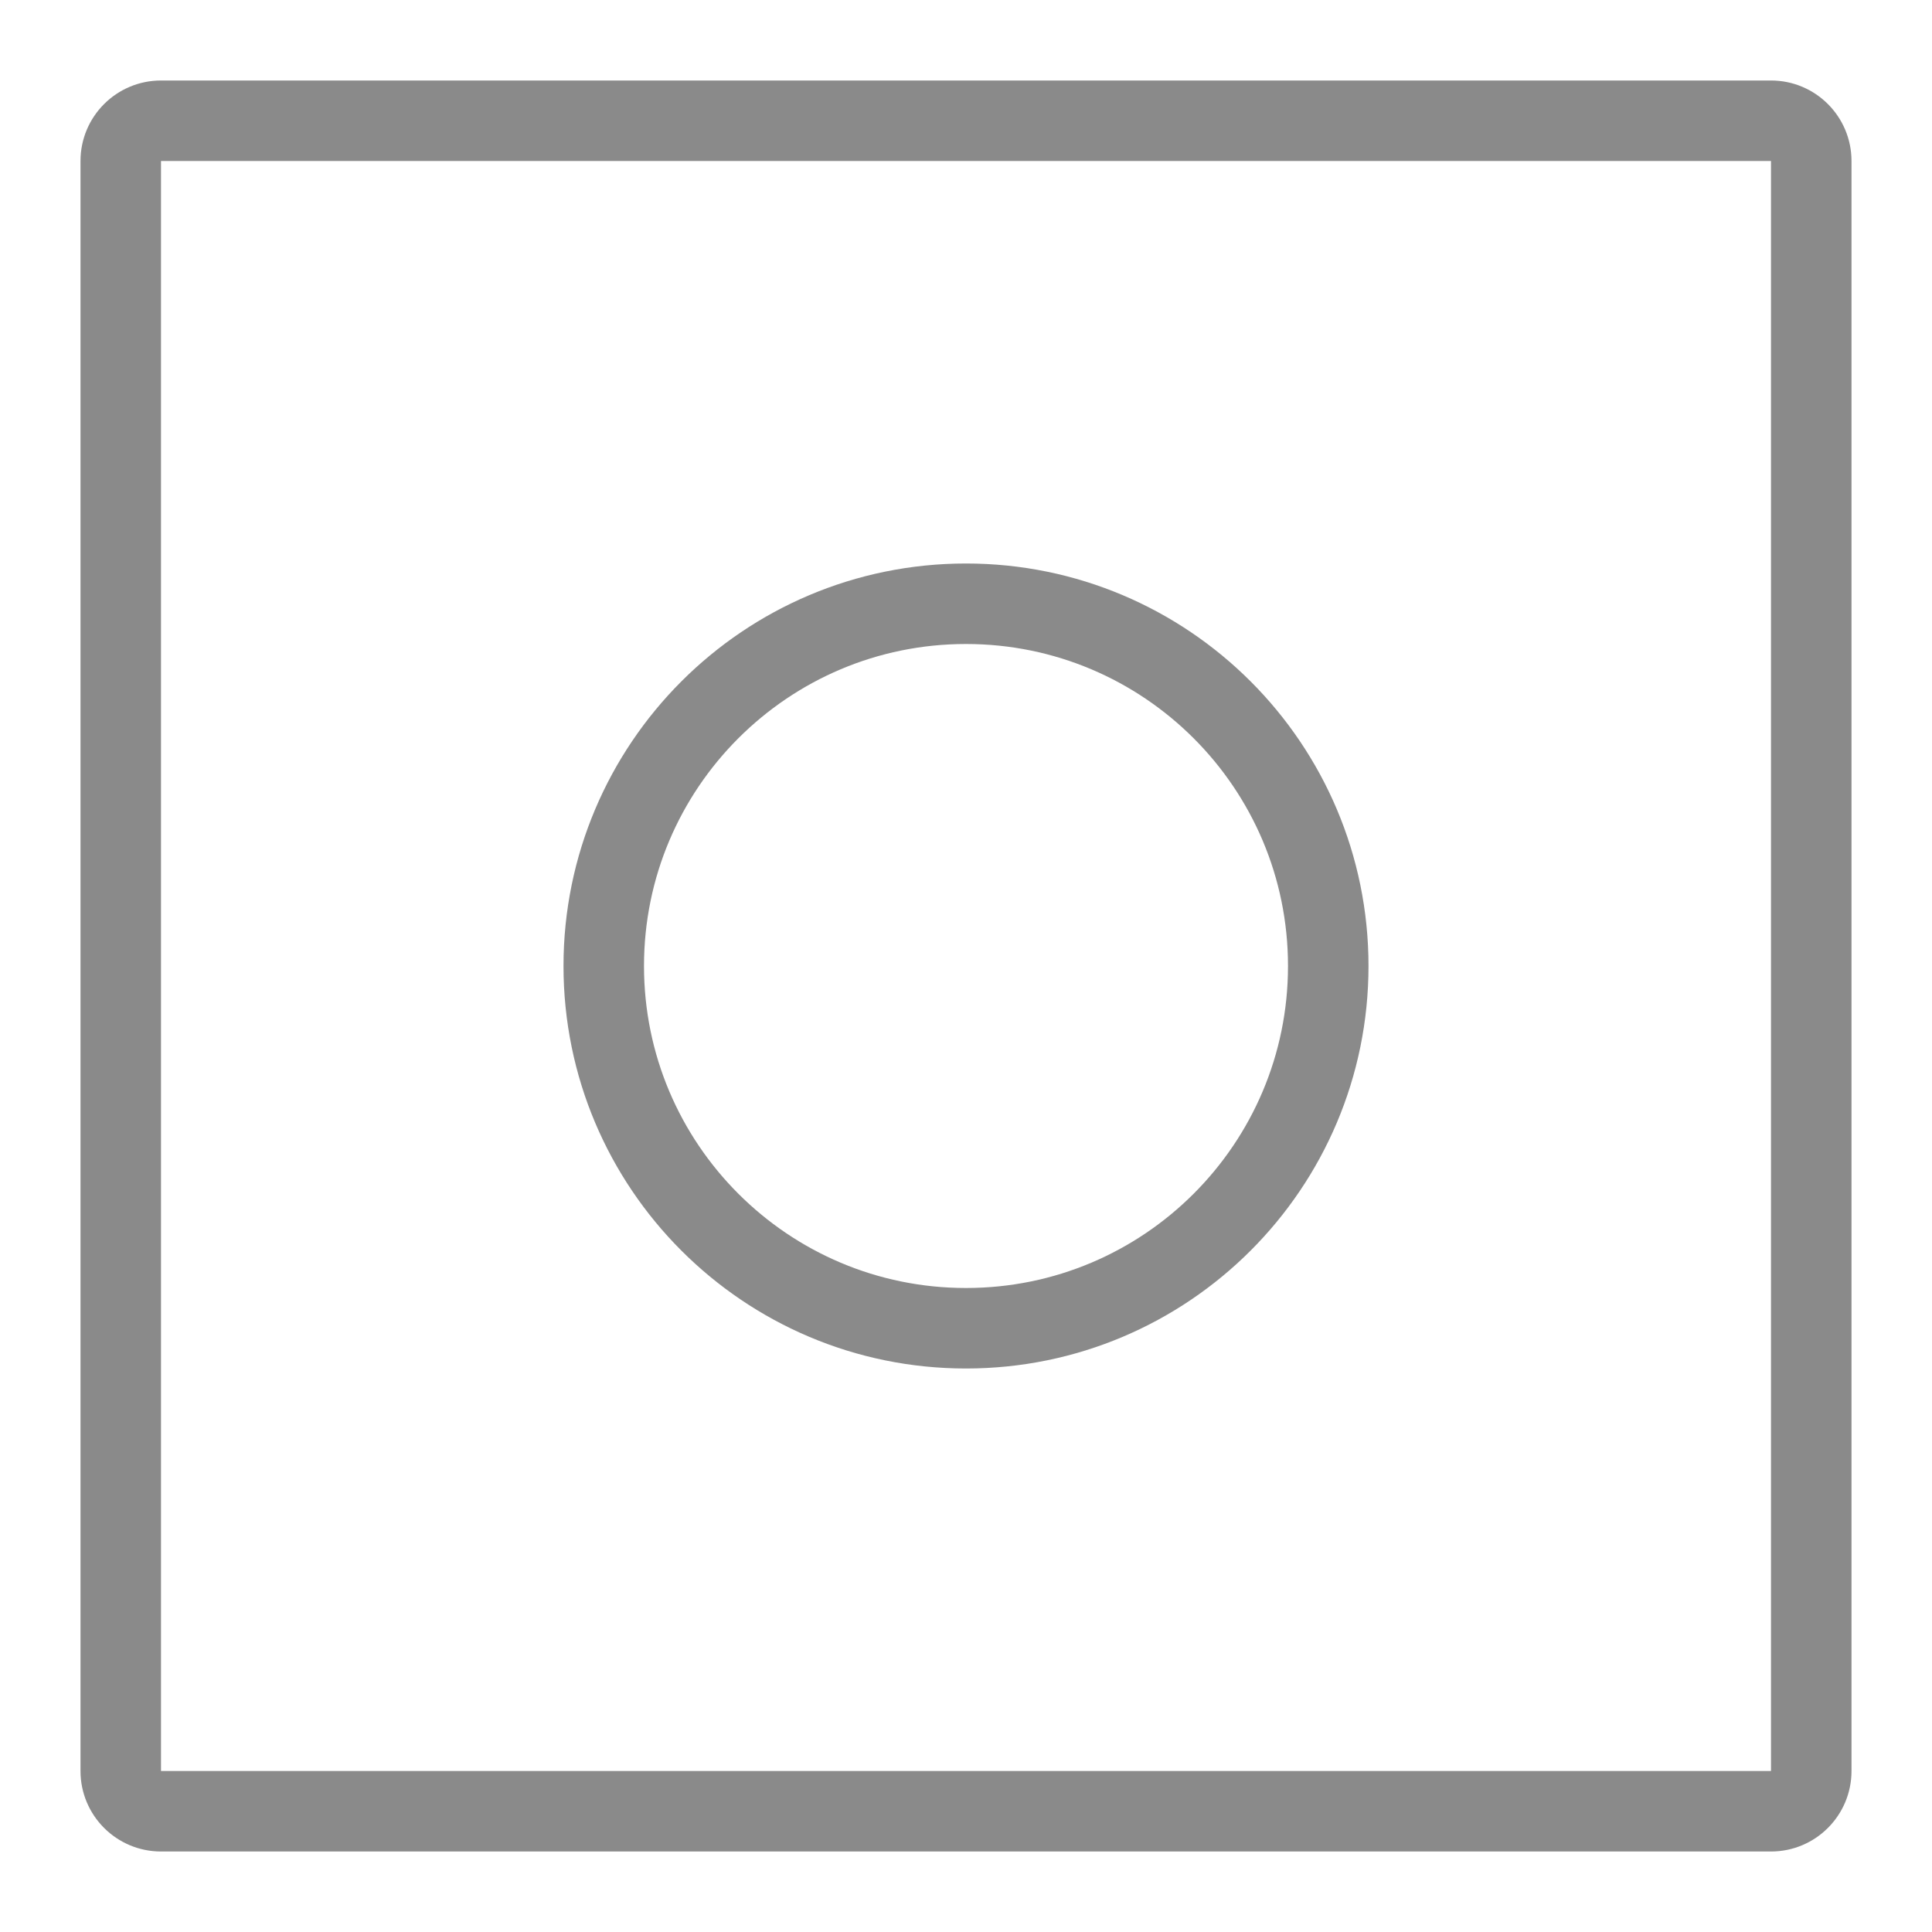
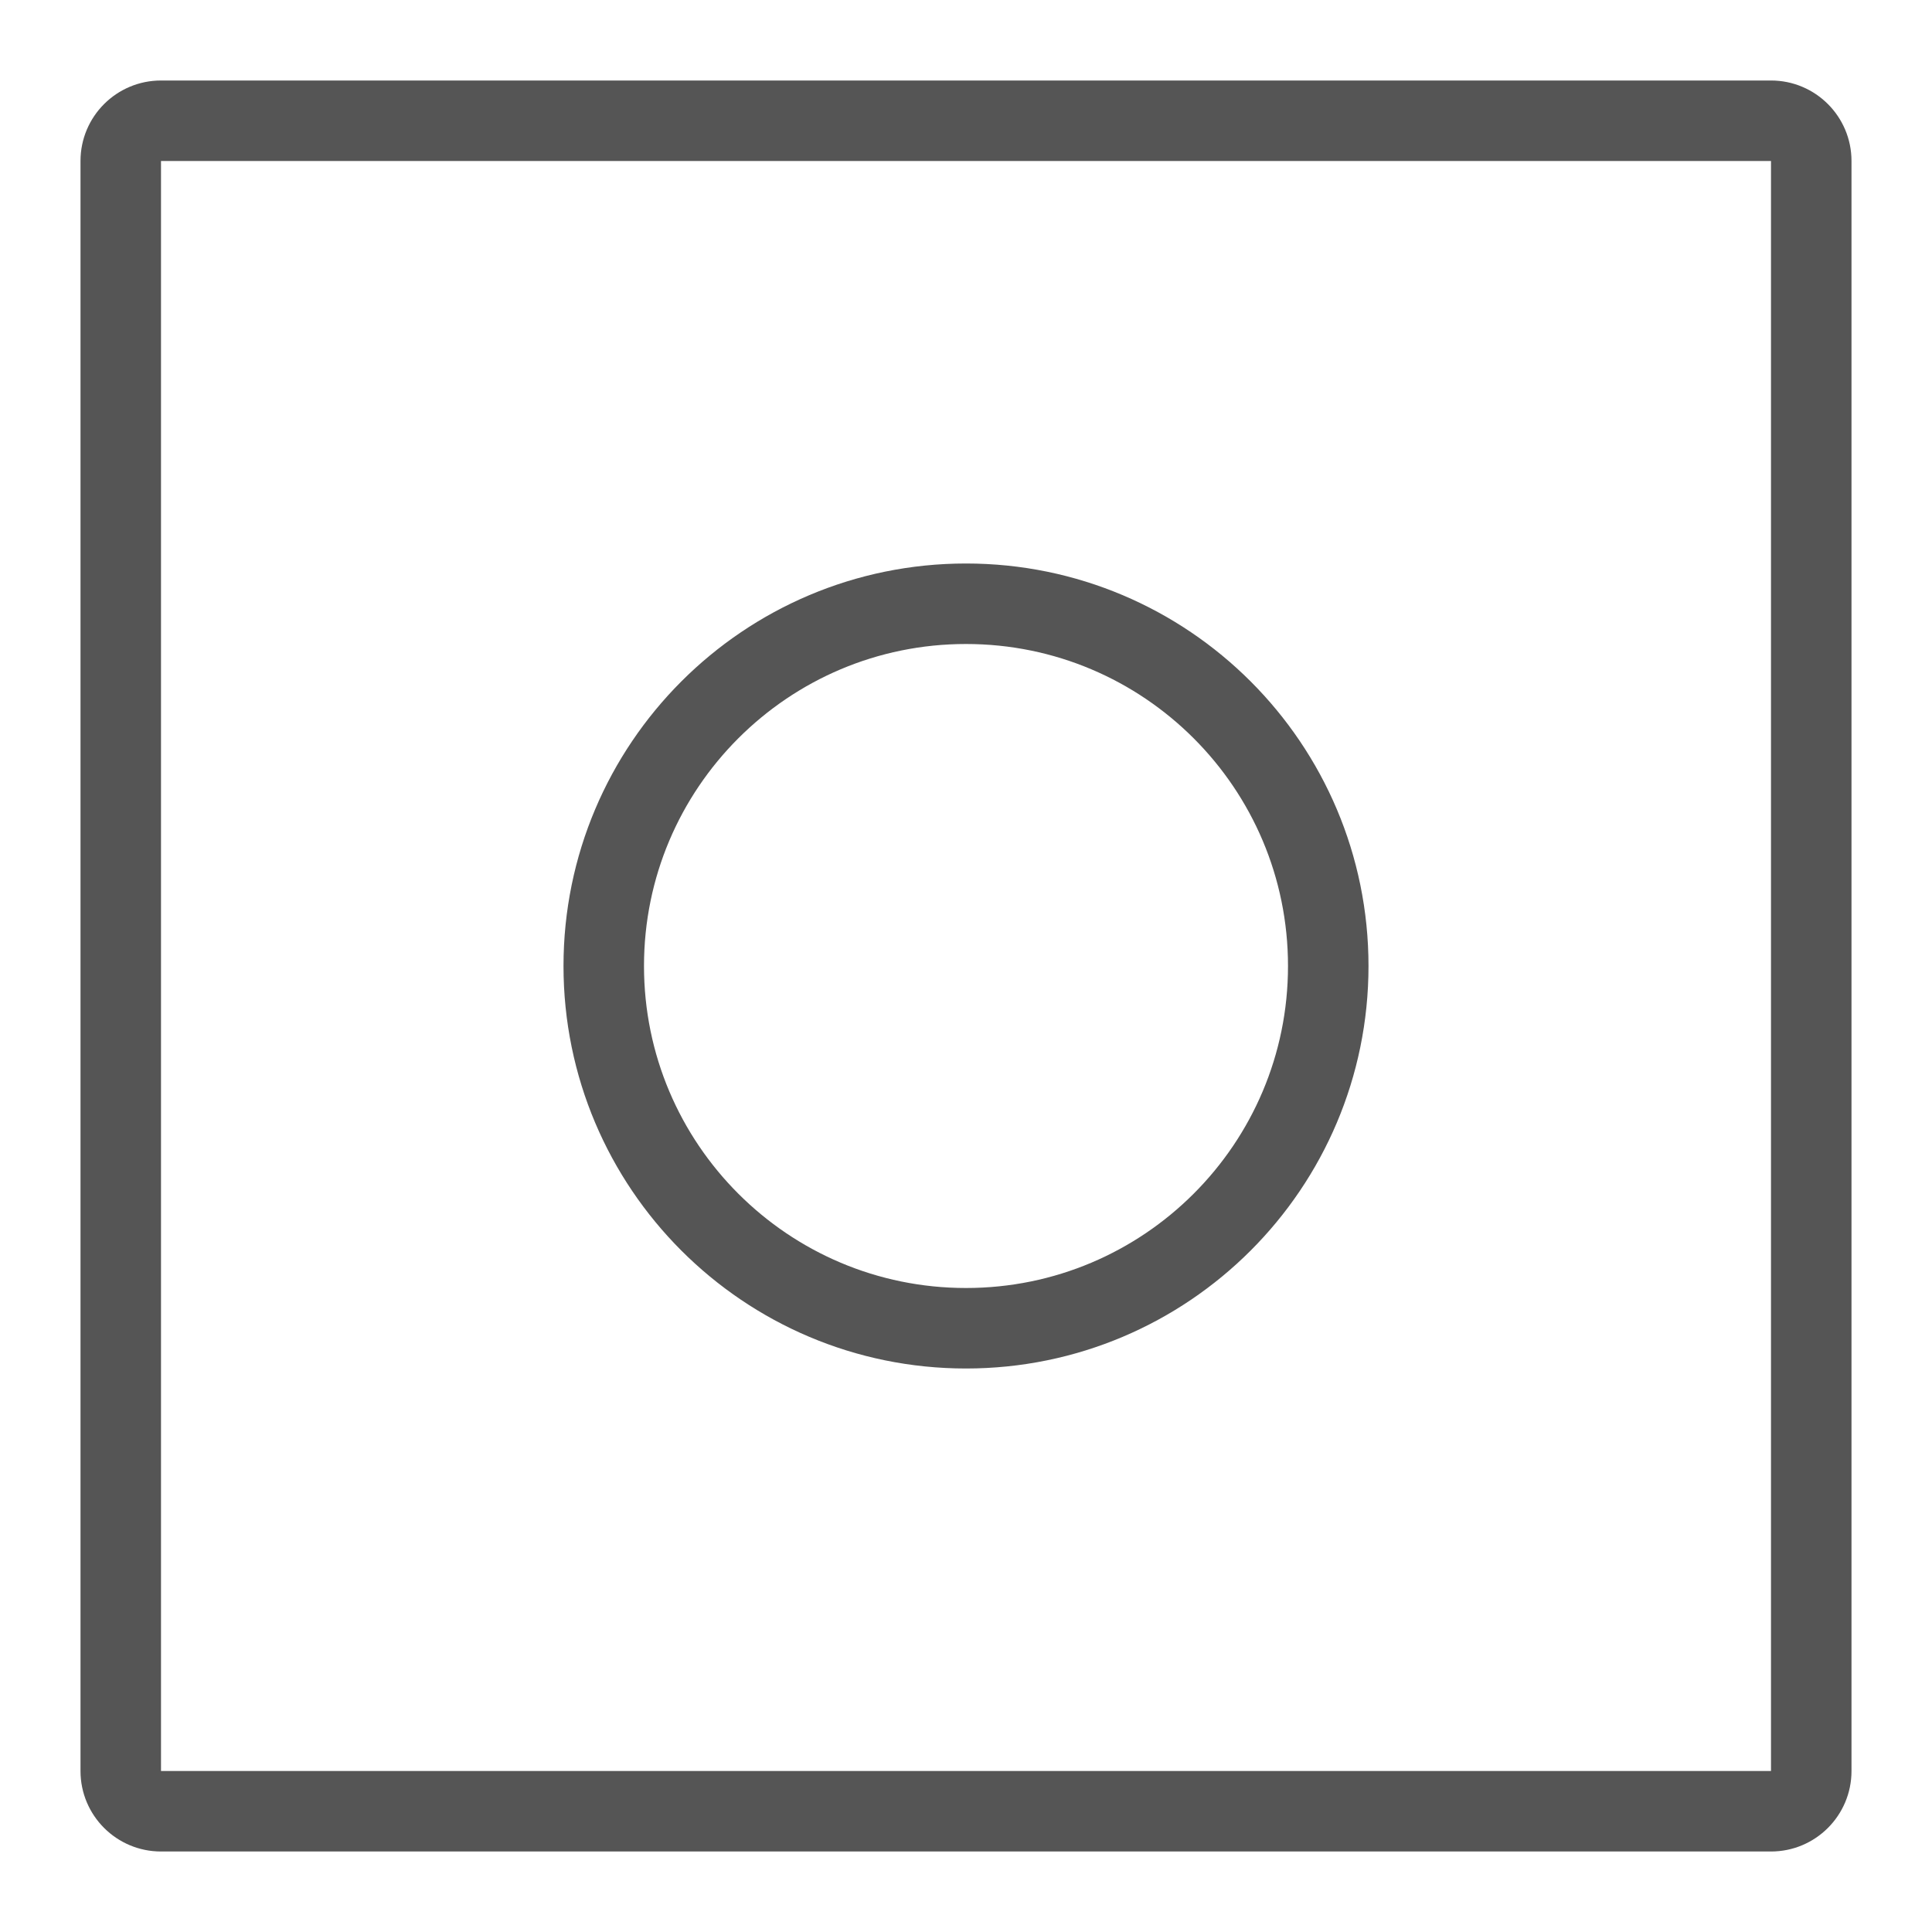
<svg xmlns="http://www.w3.org/2000/svg" width="24" height="24" viewBox="0 0 24 24">
  <g fill="none">
-     <circle cx="12" cy="12" r="4.5" stroke="#8a8a8a" />
-     <path fill="#8a8a8a" d="M2 1h20a1 1 0 0 1 1 1v20a1 1 0 0 1-1 1H2a1 1 0 0 1-1-1V2a1 1 0 0 1 1-1zm0 1v20h20V2H2z" />
+     <circle cx="12" cy="12" r="4.5" stroke="#555555" />
+     <path fill="#555555" d="M2 1h20a1 1 0 0 1 1 1v20a1 1 0 0 1-1 1H2a1 1 0 0 1-1-1V2a1 1 0 0 1 1-1zm0 1v20h20V2H2z" />
  </g>
</svg>
